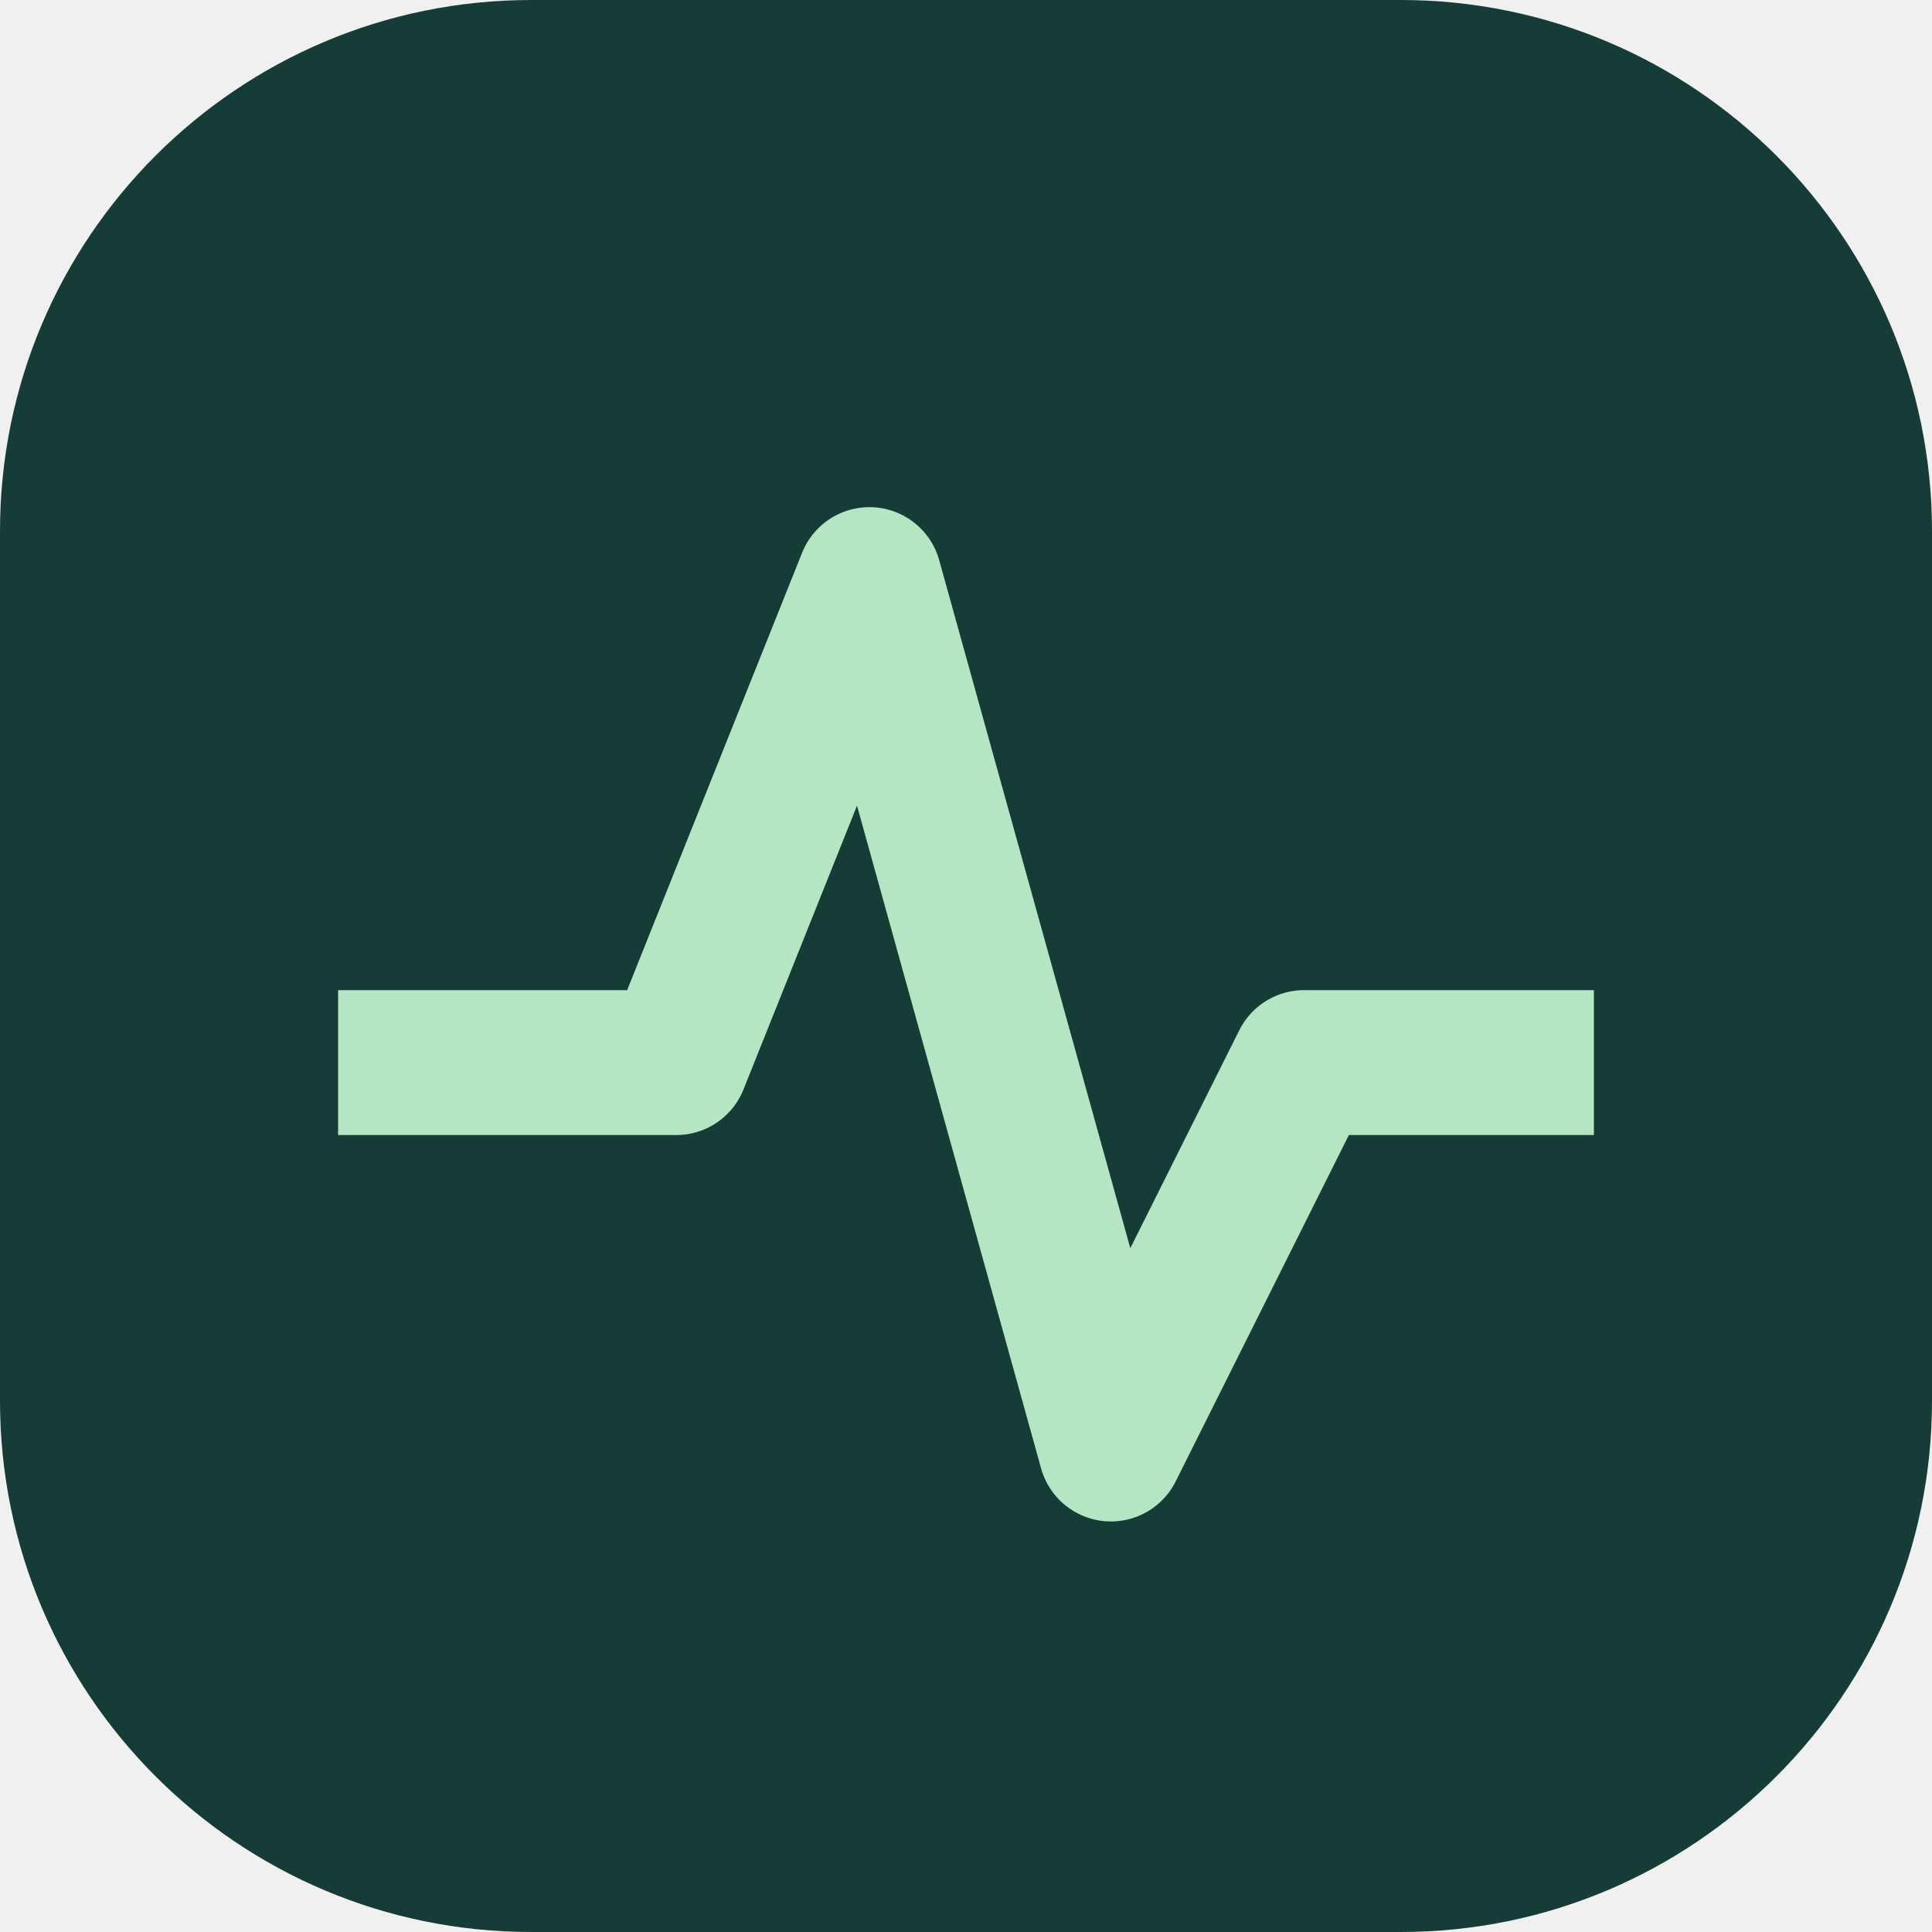
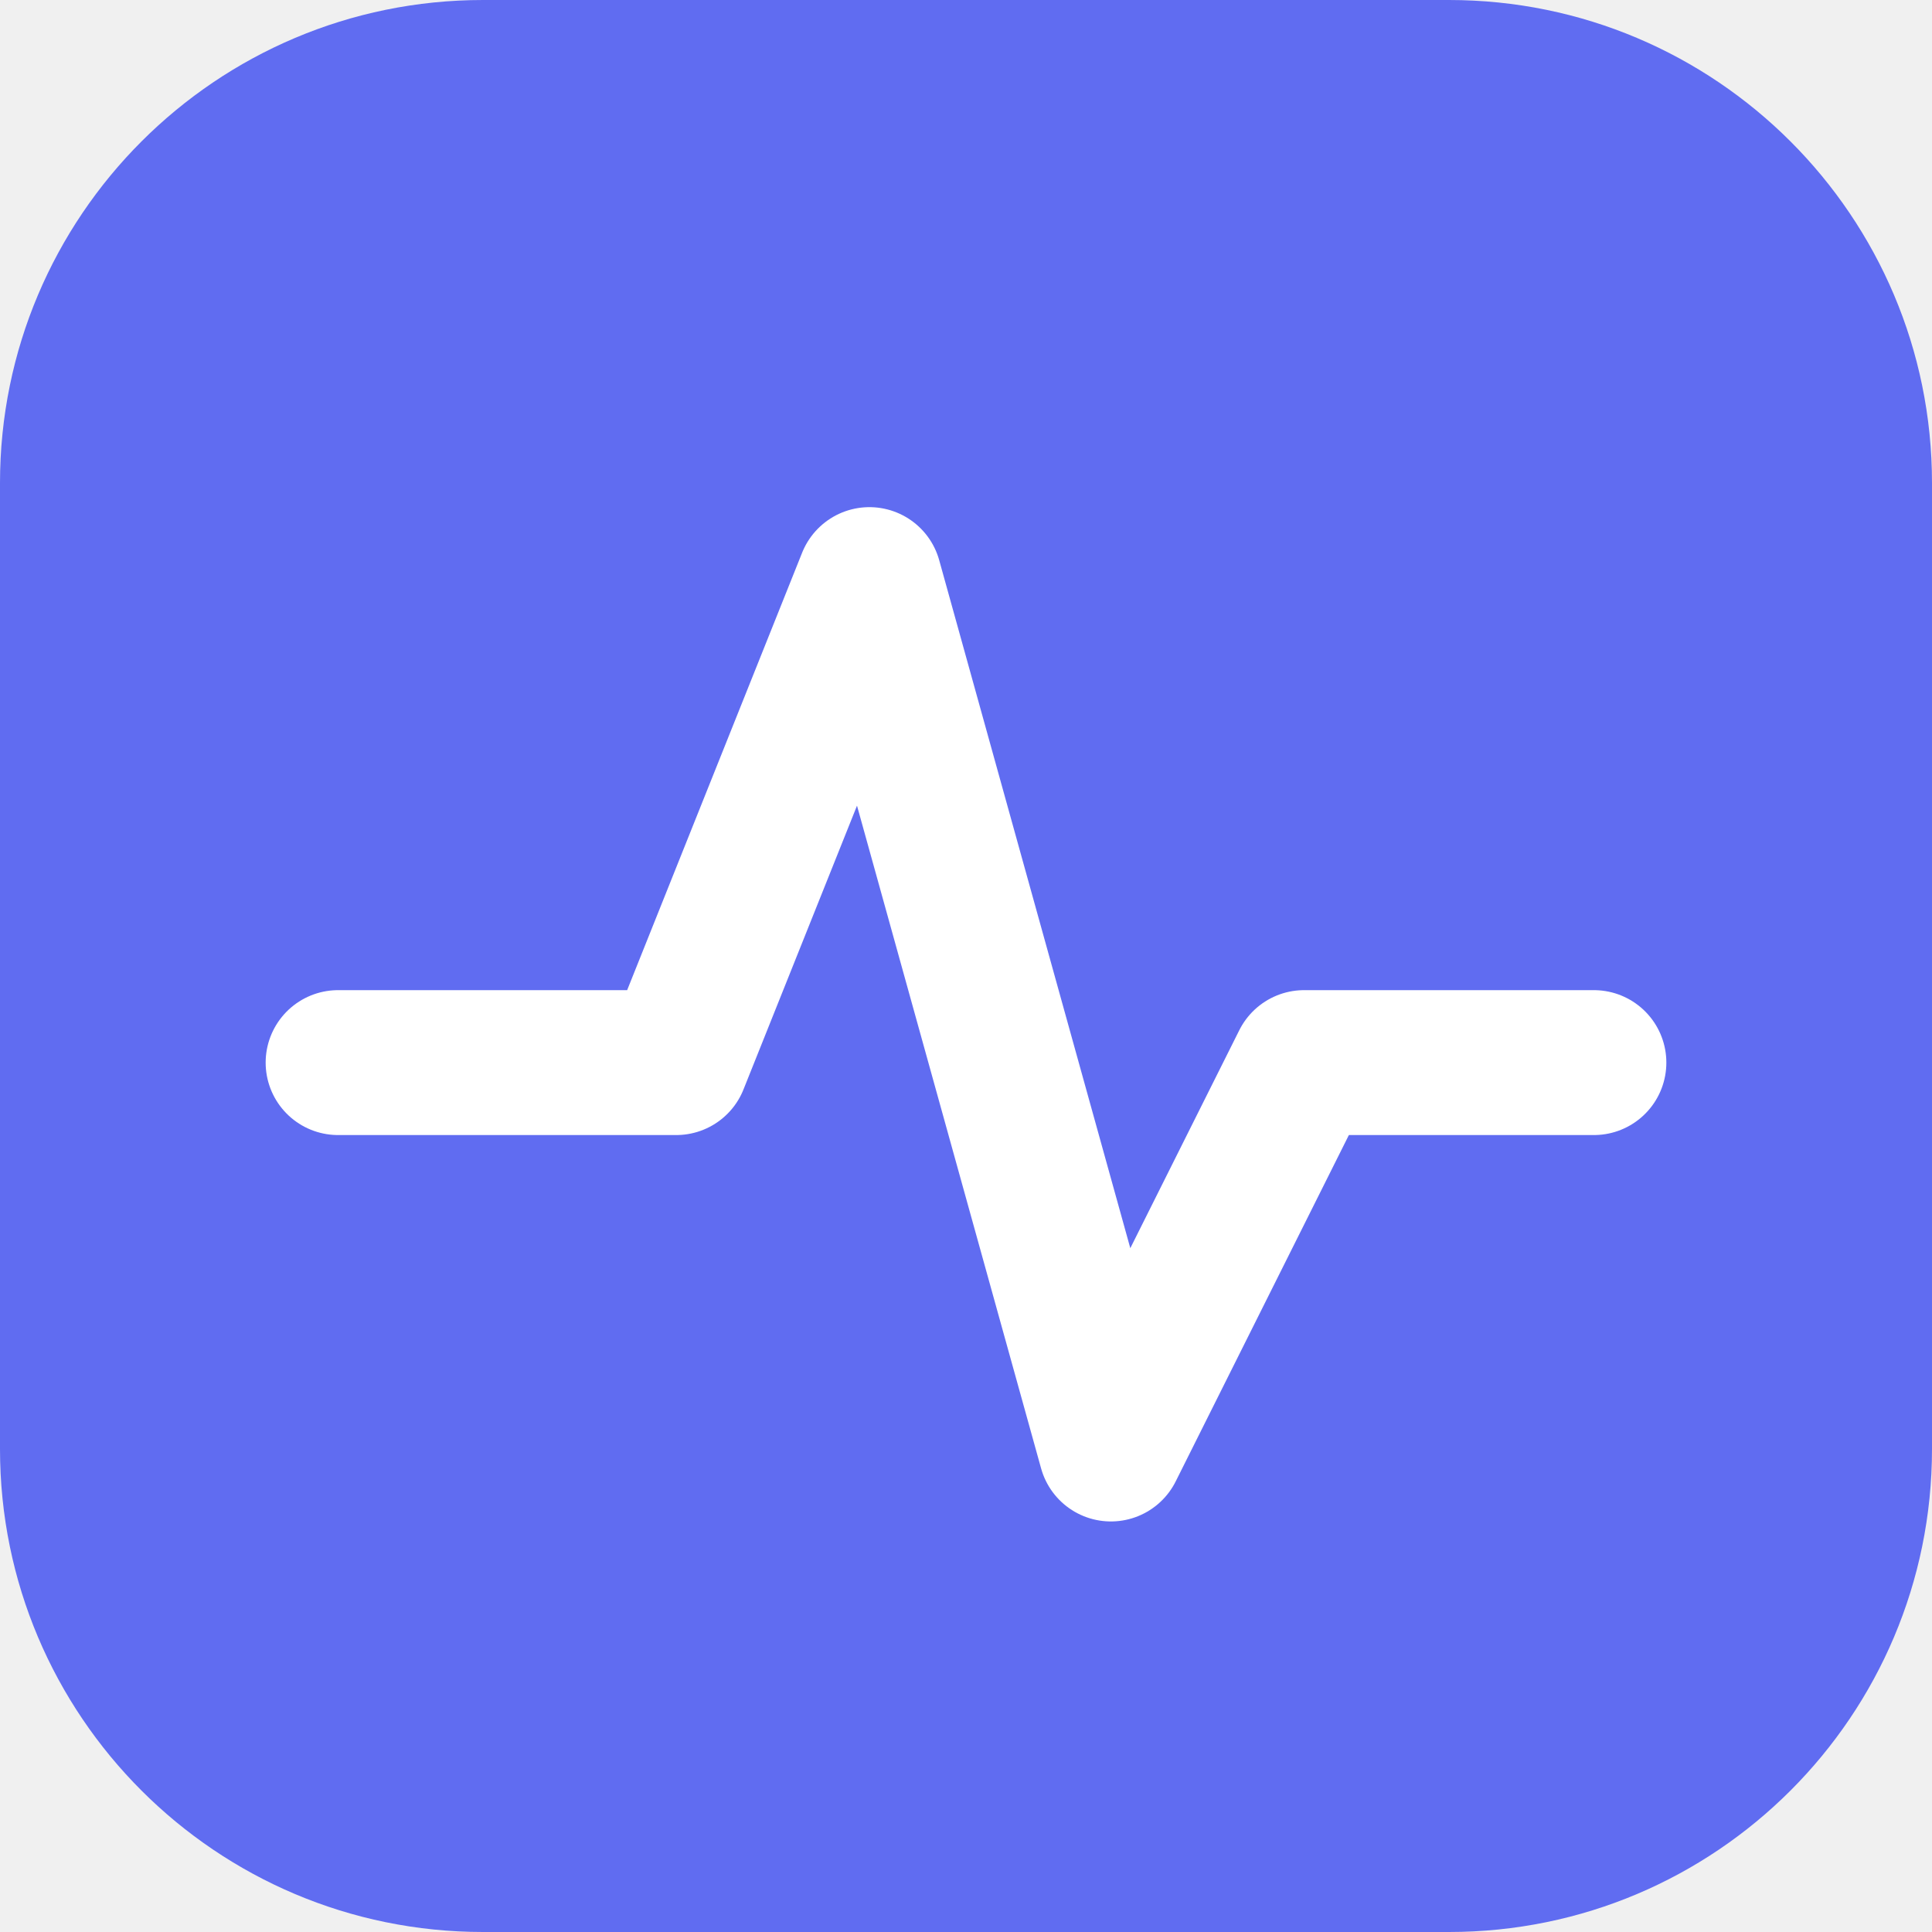
<svg xmlns="http://www.w3.org/2000/svg" viewBox="0 0 40 40">
-   <rect width="40" height="40" rx="11" fill="#163c37" />
-   <path d="M7 22h7l4-10 5 18 4-8h6" fill="none" stroke="#b4e6c4" stroke-width="3" stroke-linejoin="round" />
+   <rect width="40" height="40" rx="10" fill="#606cf1" />
+   <path d="M7 22h7l4-10 5 18 4-8h6" fill="none" stroke="#fff" stroke-width="3" stroke-linecap="round" stroke-linejoin="round" />
</svg>
